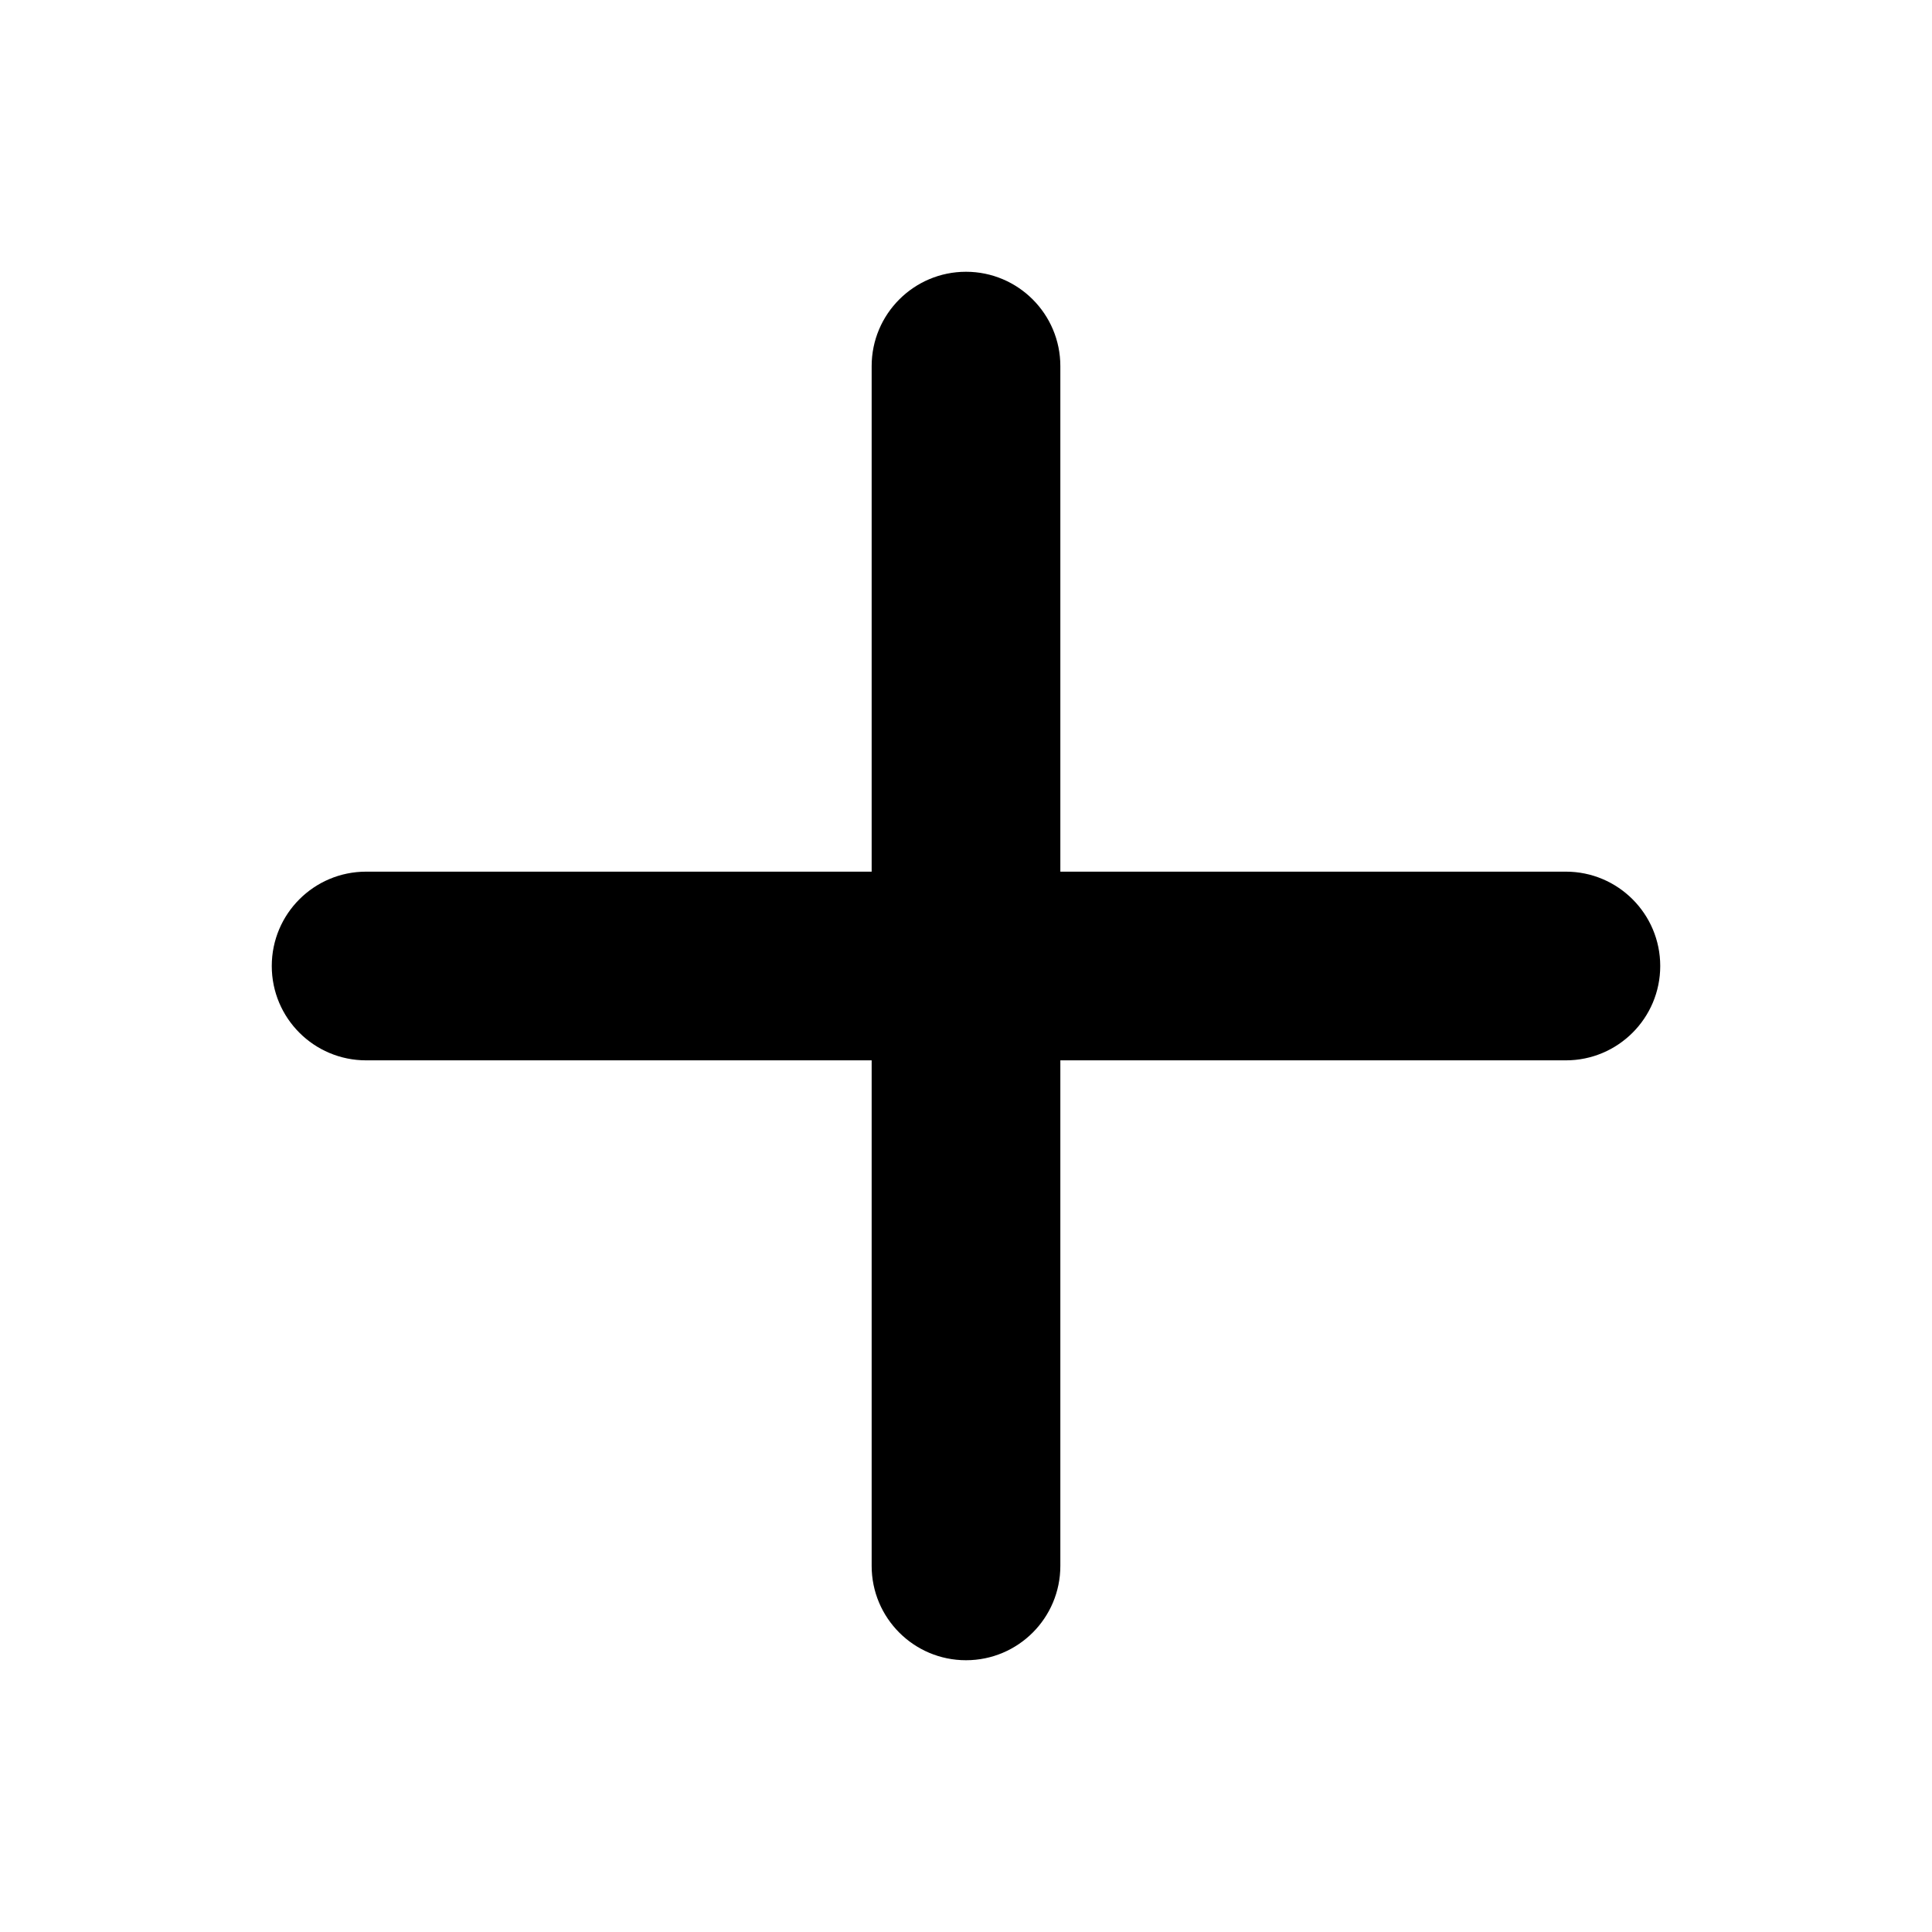
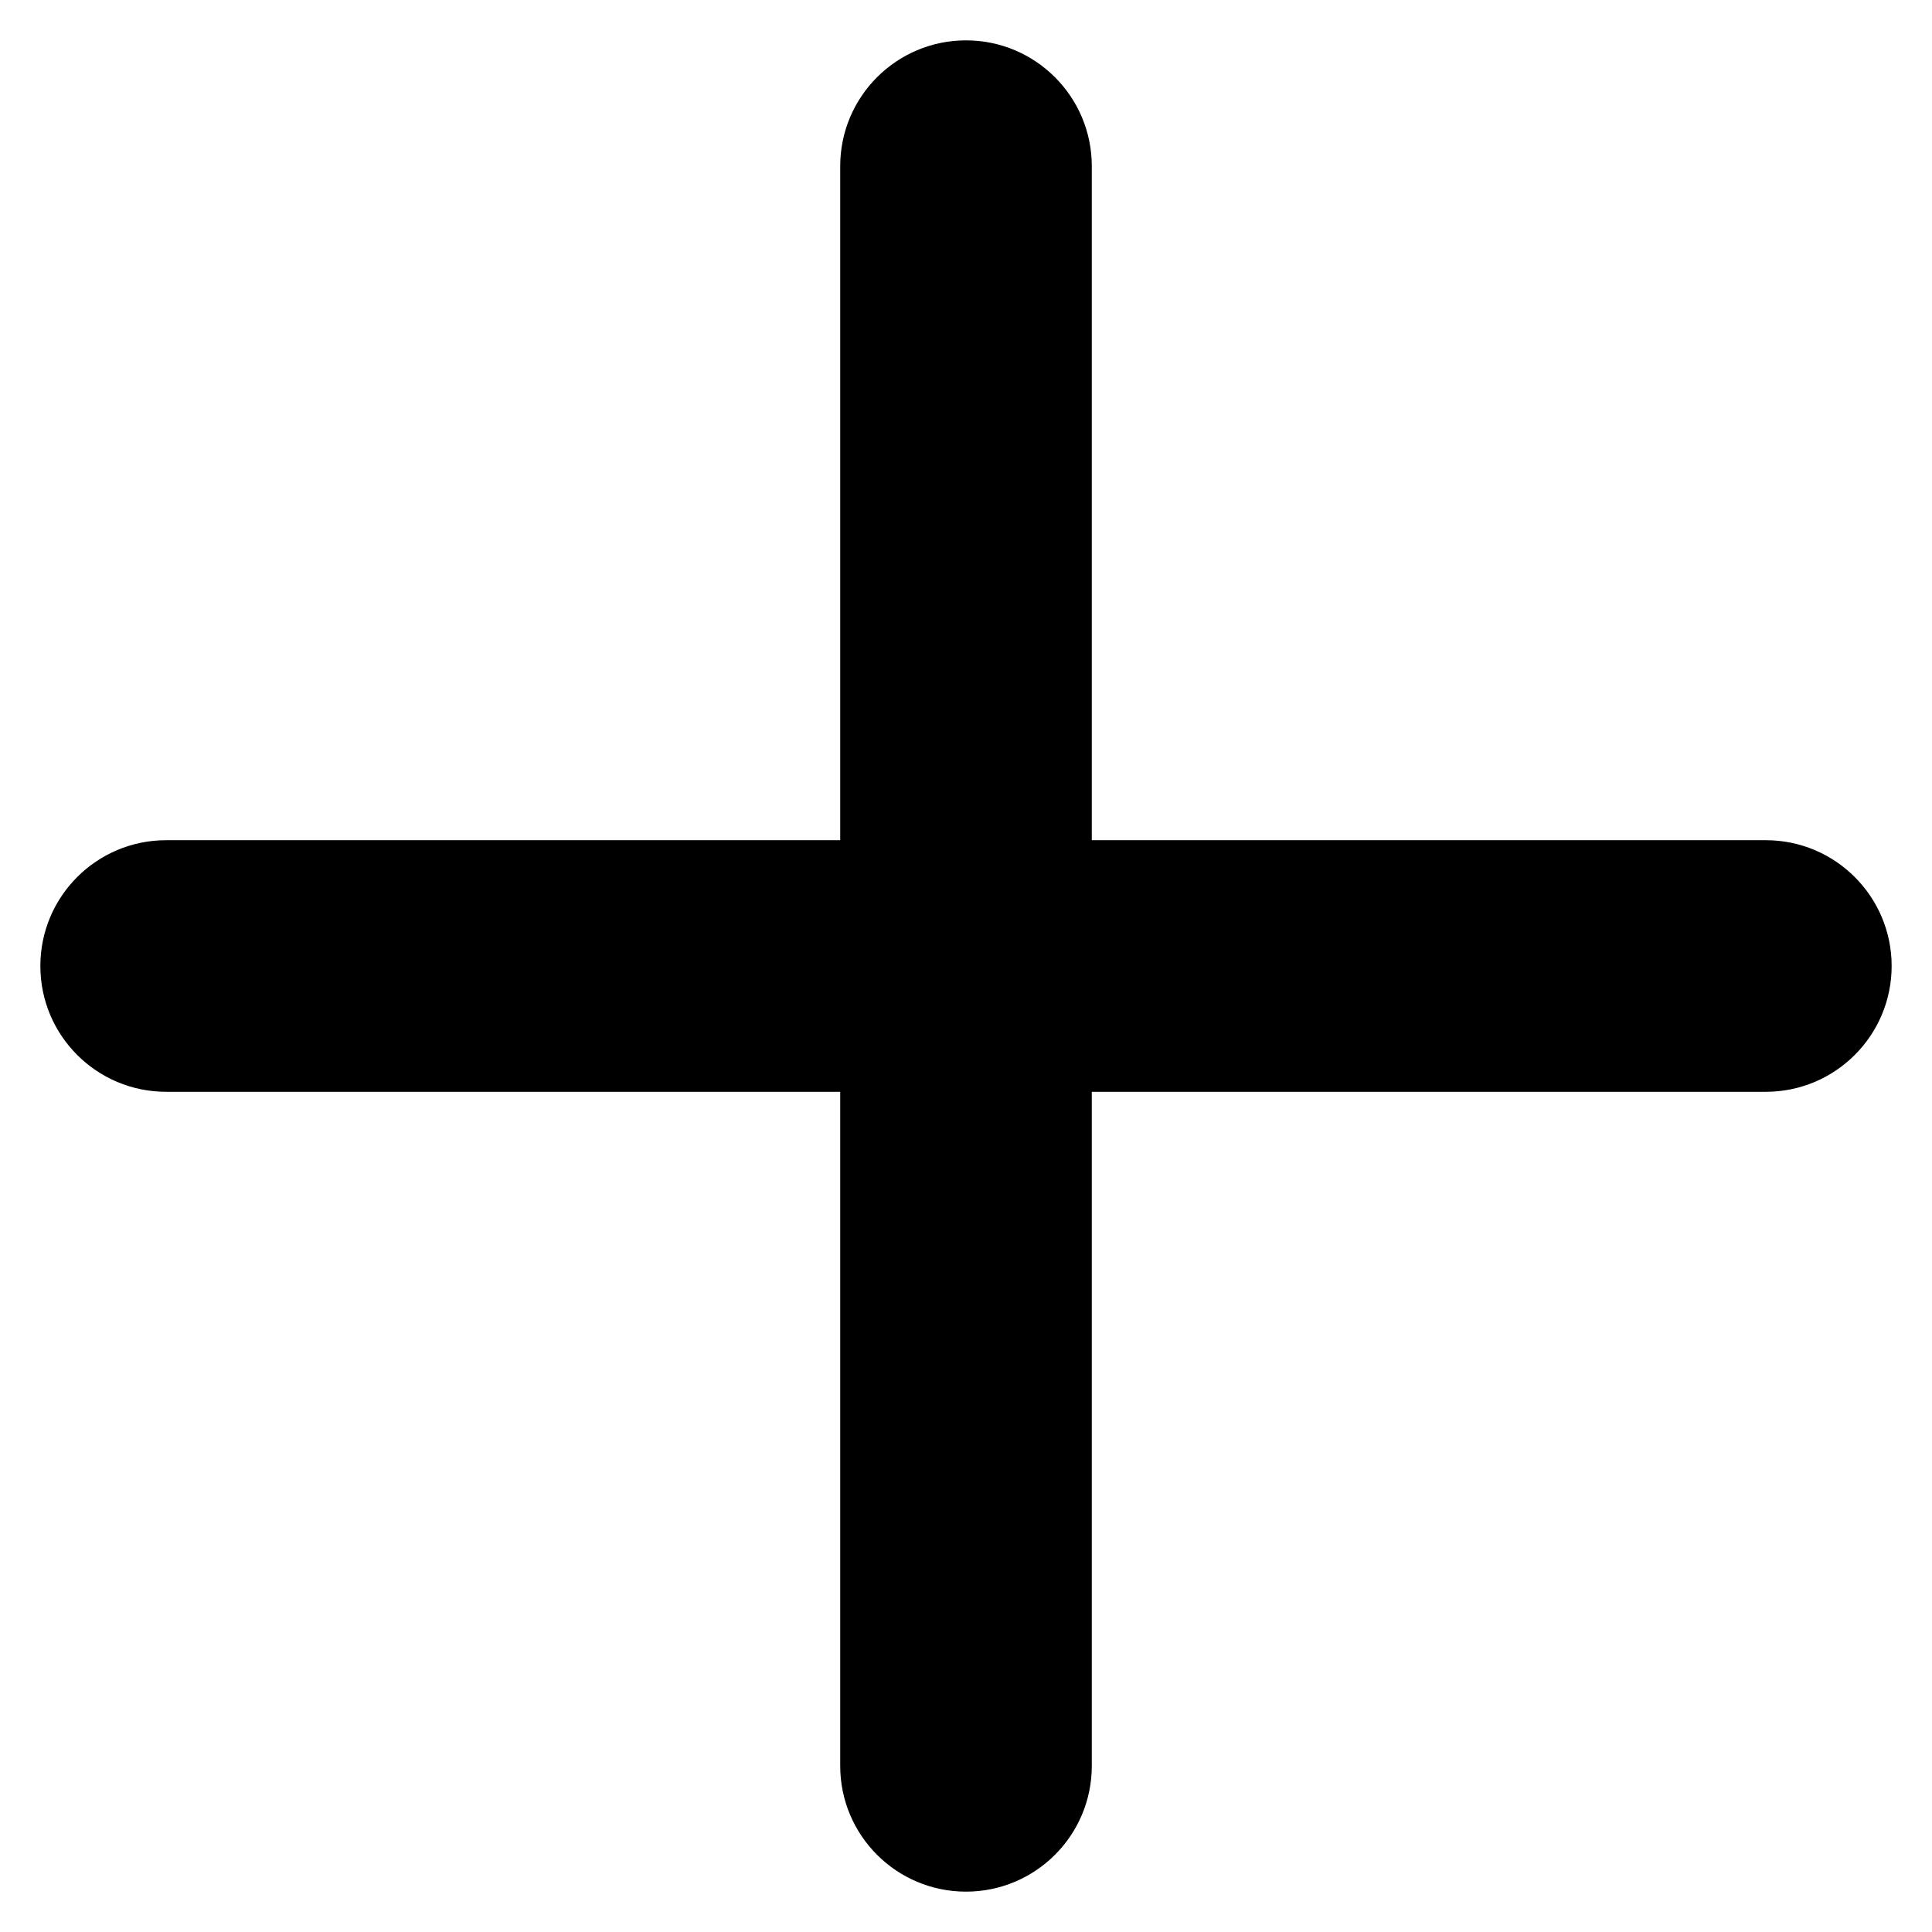
- <svg xmlns="http://www.w3.org/2000/svg" width="24" height="24" viewBox="0 0 24 24" fill="none">
-   <path d="M12 20.624C11.353 20.624 10.828 20.1 10.828 19.452V4.548C10.828 3.901 11.353 3.376 12 3.376C12.647 3.376 13.172 3.901 13.172 4.548V19.452C13.172 20.1 12.647 20.624 12 20.624Z" fill="black" />
-   <path d="M19.452 13.172H4.548C3.9 13.172 3.376 12.647 3.376 12C3.376 11.353 3.9 10.828 4.548 10.828H19.452C20.099 10.828 20.624 11.353 20.624 12C20.624 12.647 20.099 13.172 19.452 13.172Z" fill="black" />
+ <svg xmlns="http://www.w3.org/2000/svg" width="18" height="18" viewBox="0 0 18 18" fill="none">
+   <path d="M9 17.624C8.353 17.624 7.828 17.1 7.828 16.452V1.548C7.828 0.901 8.353 0.376 9 0.376C9.647 0.376 10.172 0.901 10.172 1.548V16.452C10.172 17.1 9.647 17.624 9 17.624Z" fill="black" />
+   <path d="M16.452 10.172H1.548C0.9 10.172 0.376 9.647 0.376 9C0.376 8.353 0.9 7.828 1.548 7.828H16.452C17.099 7.828 17.624 8.353 17.624 9C17.624 9.647 17.099 10.172 16.452 10.172Z" fill="black" />
</svg>
